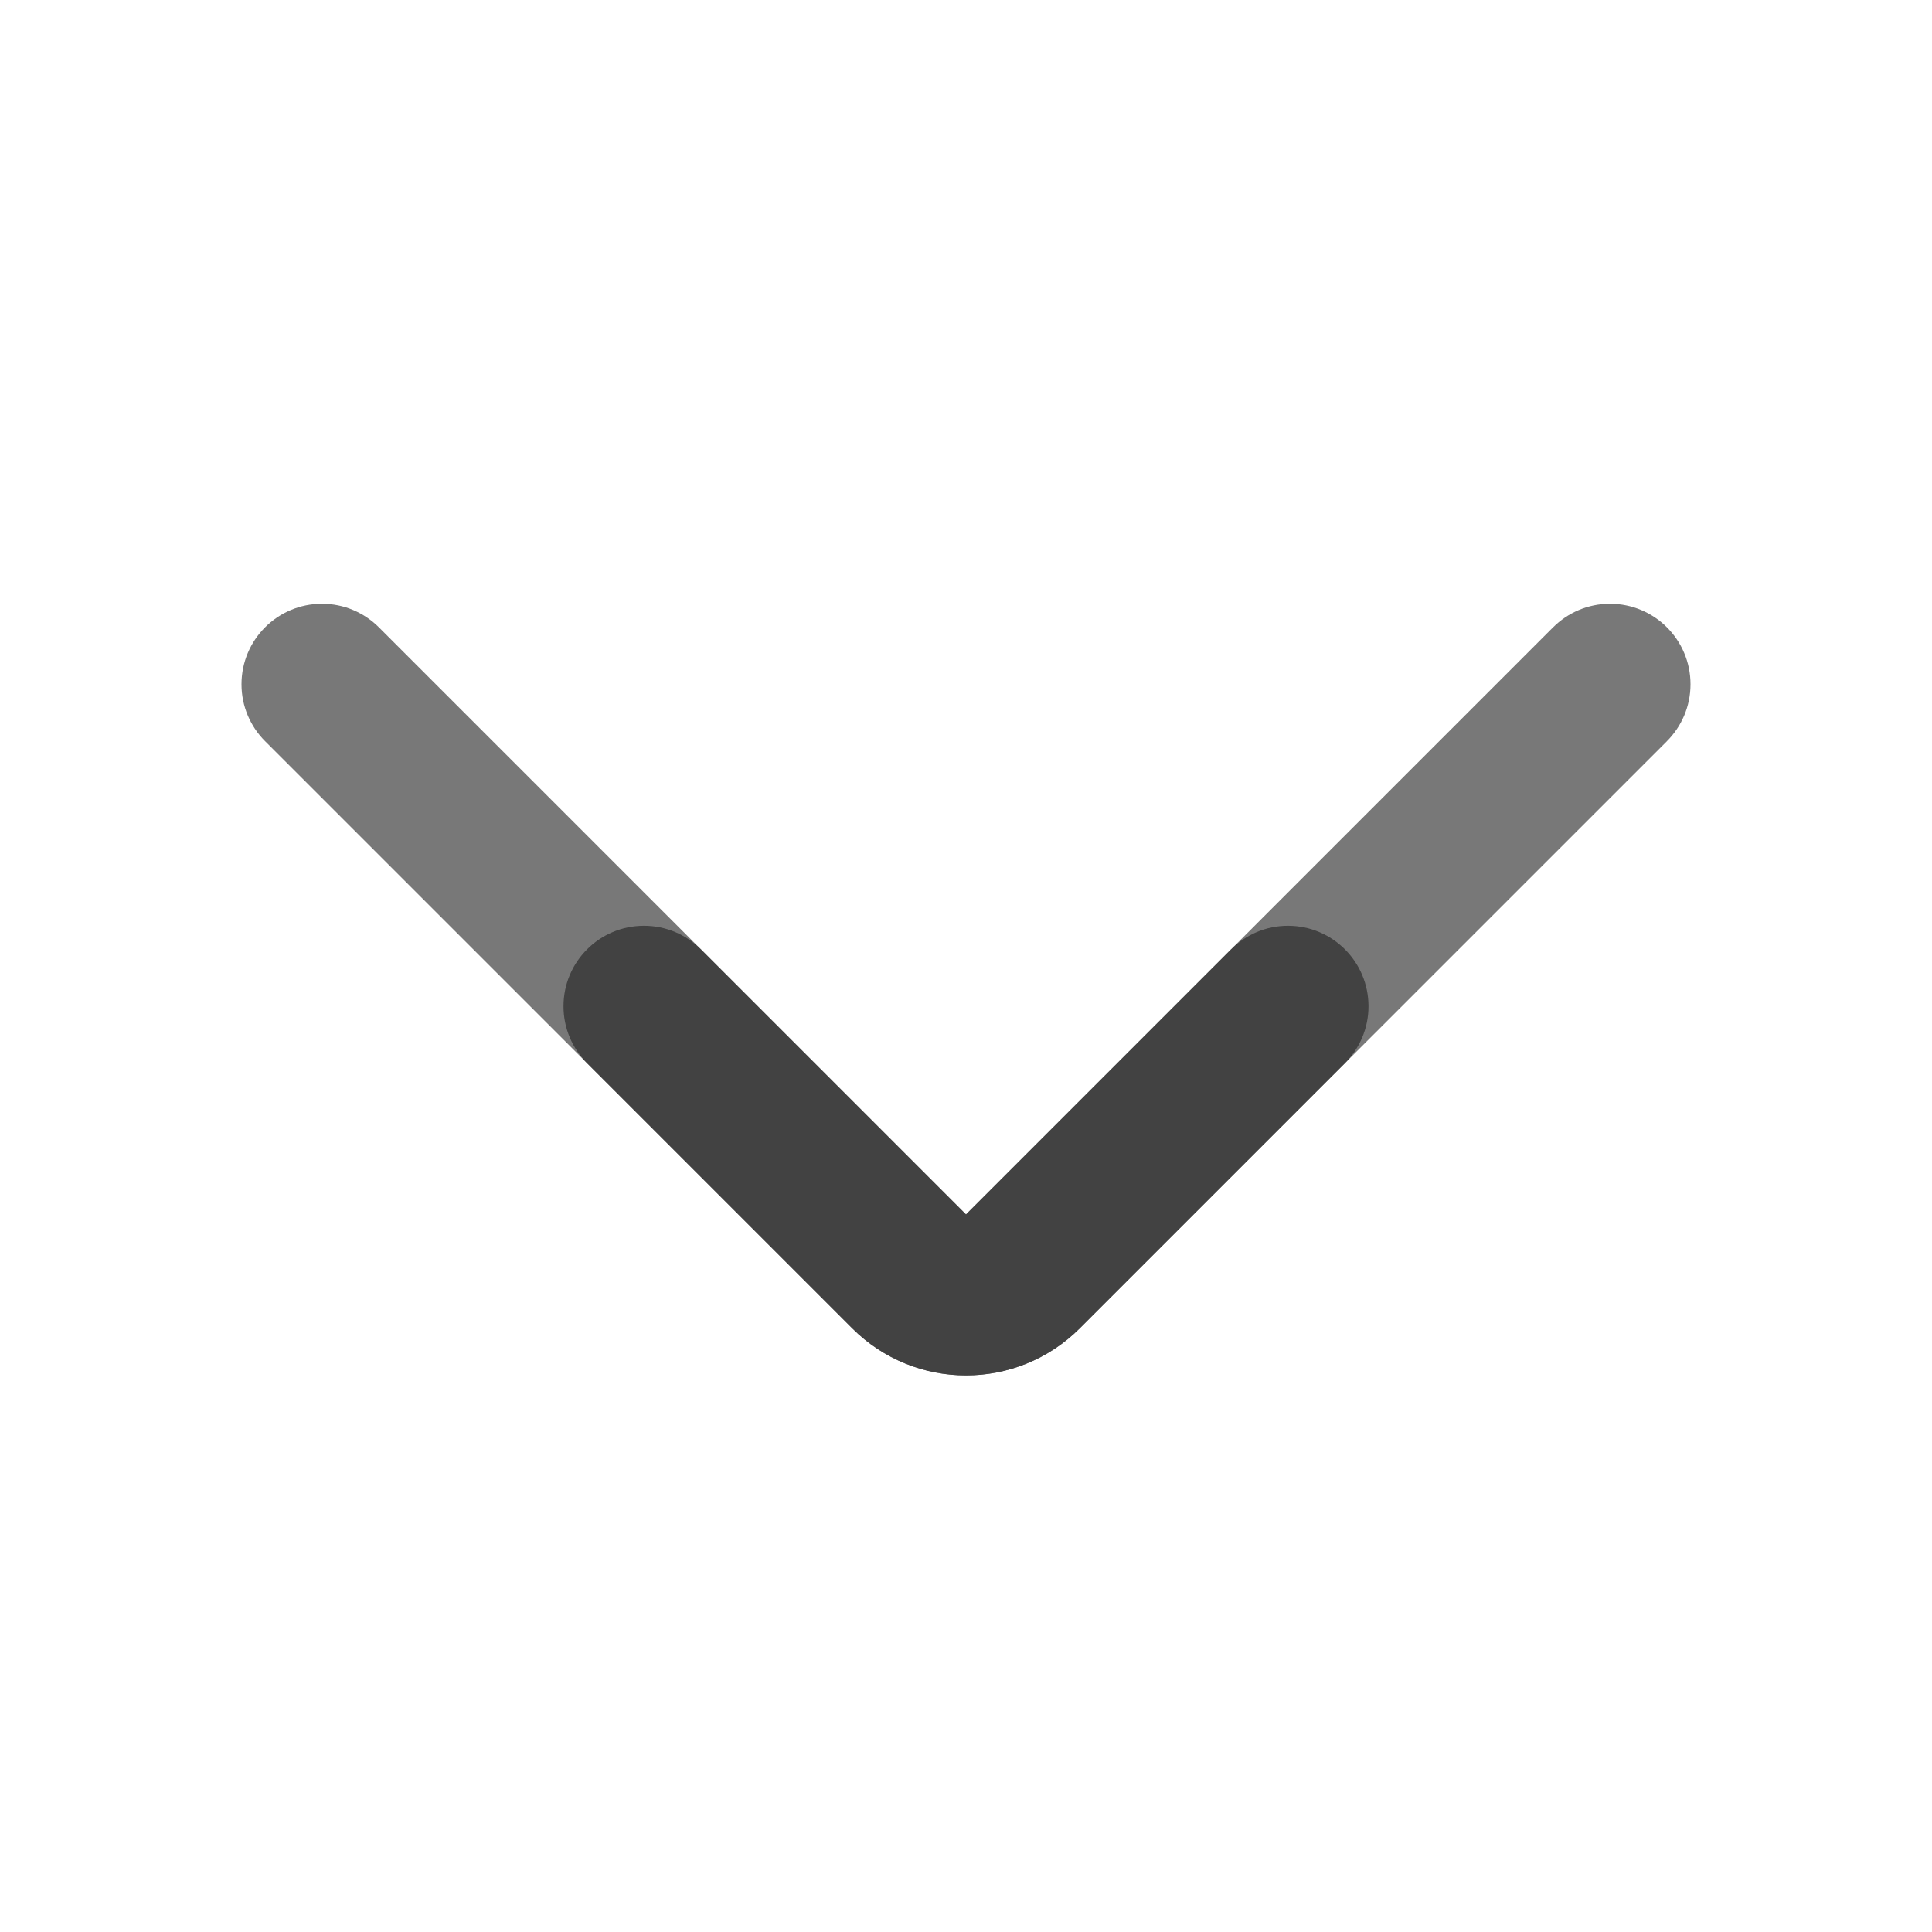
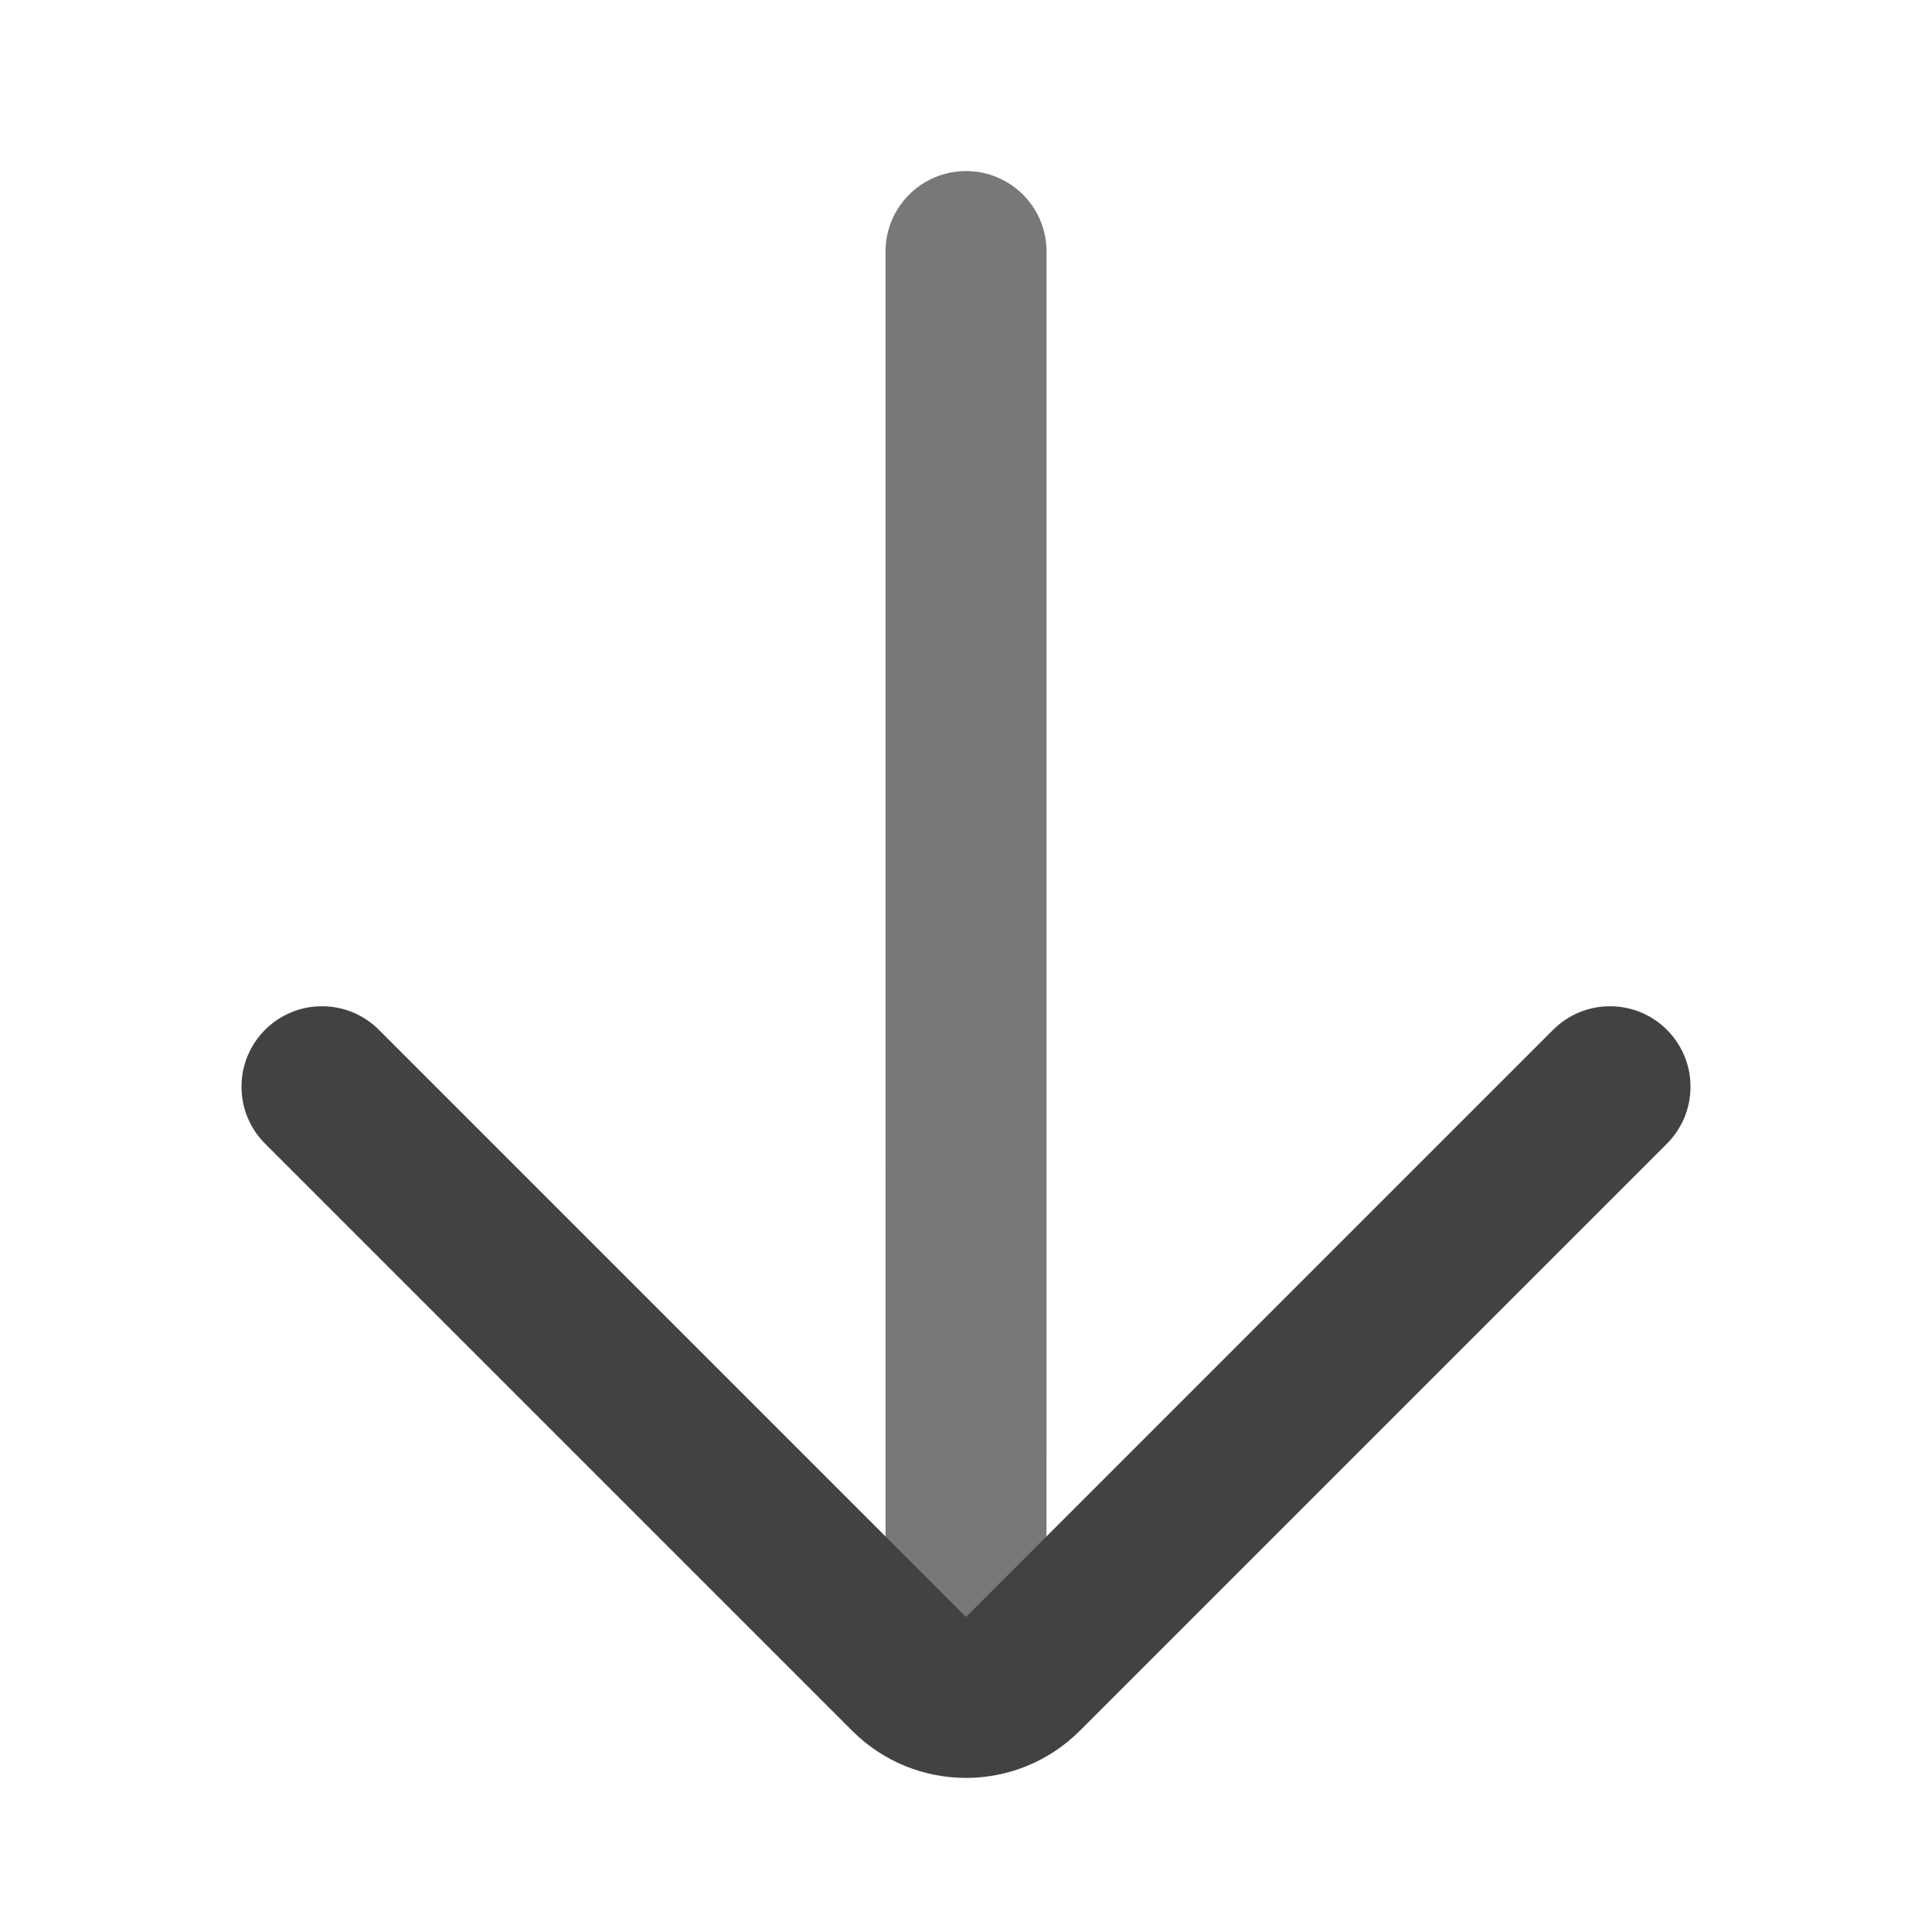
<svg xmlns="http://www.w3.org/2000/svg" width="48" height="48" viewBox="0 0 48 48" fill="none">
-   <path d="M38.585 15.586L38.586 15.586C38.948 15.224 39.448 15 40 15C41.105 15 42 15.895 42 17C42 17.552 41.776 18.052 41.414 18.414L41.414 18.415L26.828 33C25.266 34.562 22.734 34.562 21.172 33L6.586 18.414C6.224 18.052 6 17.552 6 17C6 15.895 6.895 15 8 15C8.552 15 9.052 15.224 9.414 15.586L9.415 15.587L24 30.172L38.585 15.586Z" fill-rule="evenodd" fill="#787878">
+   <path d="M24.001 4.25C22.896 4.25 22.001 5.145 22.001 6.25L22 41.75C22 42.855 22.895 43.75 24 43.75C25.105 43.75 26 42.855 26 41.75L26.001 6.25C26.001 5.145 25.106 4.25 24.001 4.25Z" fill-rule="evenodd" fill="#787878">
</path>
-   <path d="M30.585 23.586L30.586 23.586C30.948 23.224 31.448 23 32 23C33.105 23 34 23.895 34 25C34 25.552 33.776 26.052 33.414 26.414L26.828 33C25.266 34.562 22.734 34.562 21.172 33L14.587 26.415L14.586 26.414C14.224 26.052 14 25.552 14 25C14 23.895 14.895 23 16 23C16.552 23 17.052 23.224 17.414 23.586L17.415 23.586L24 30.172L30.585 23.586Z" fill-rule="evenodd" fill="#424242">
+   <path d="M38.585 25.586L38.586 25.586C38.948 25.224 39.448 25 40 25C41.105 25 42 25.895 42 27C42 27.552 41.776 28.052 41.414 28.414L41.414 28.415L26.828 43C25.266 44.562 22.734 44.562 21.172 43L6.586 28.414C6.224 28.052 6 27.552 6 27C6 25.895 6.895 25 8 25C8.552 25 9.052 25.224 9.414 25.586L9.415 25.587L24 40.172L38.585 25.586Z" fill-rule="evenodd" fill="#424242">
</path>
</svg>
